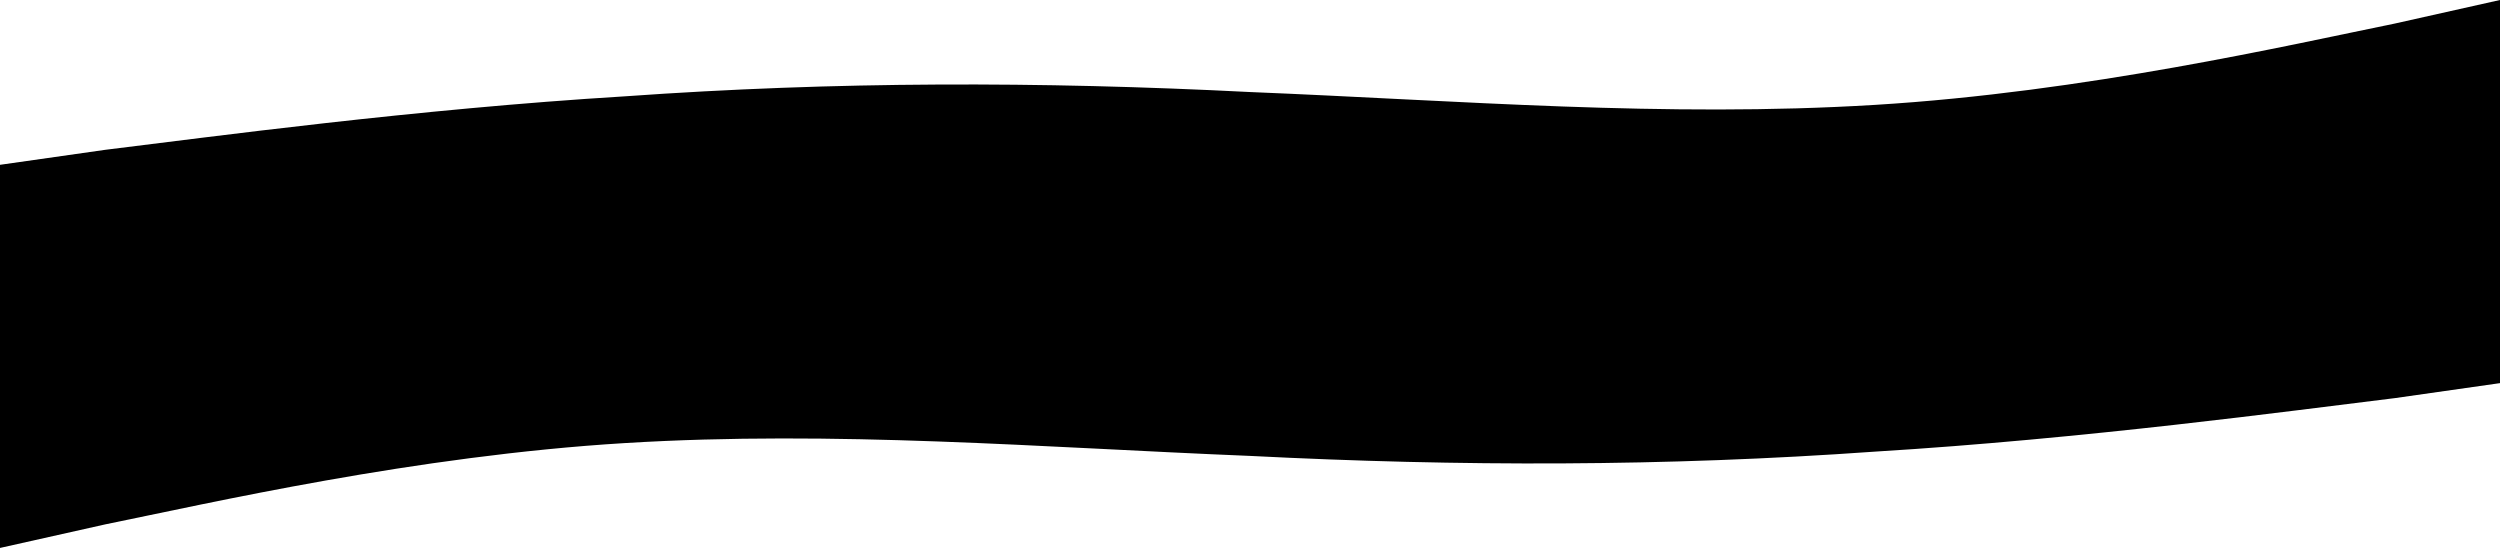
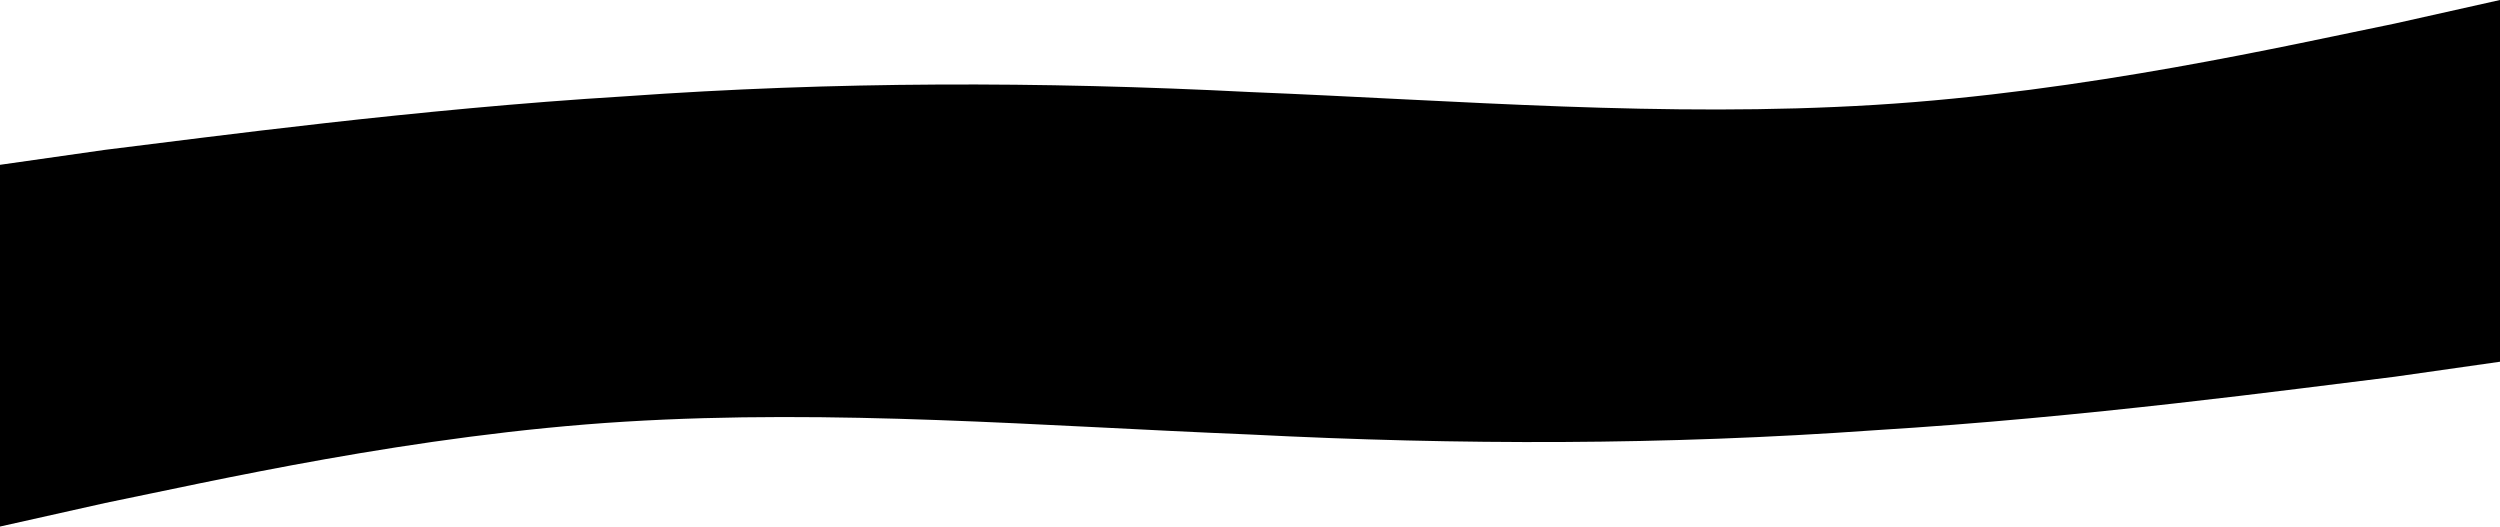
- <svg xmlns="http://www.w3.org/2000/svg" width="1168" height="256" viewBox="0 0 1168 256" fill="none">
+ <svg xmlns="http://www.w3.org/2000/svg" width="1168" height="246" viewBox="0 0 1168 246" fill="none">
  <path fill-rule="evenodd" clip-rule="evenodd" d="M0 77L49.121 70C98.243 64 193.757 51 292 45C390.243 38 485.757 38 584 43C682.243 47 777.757 55 876 49C974.243 43 1069.76 21 1118.88 11L1168 0V128H1118.88C1069.76 128 974.243 128 876 128C777.757 128 682.243 128 584 128C485.757 128 390.243 128 292 128C193.757 128 98.243 128 49.121 128H0V77Z" fill="black" />
-   <path fill-rule="evenodd" clip-rule="evenodd" d="M1168 179L1118.88 186C1069.76 192 974.243 205 876 211C777.757 218 682.243 218 584 213C485.757 209 390.243 201 292 207C193.757 213 98.243 235 49.121 245L1.90735e-06 256V128H49.121C98.243 128 193.757 128 292 128C390.243 128 485.757 128 584 128C682.243 128 777.757 128 876 128C974.243 128 1069.76 128 1118.88 128H1168V179Z" fill="black" />
+   <path fill-rule="evenodd" clip-rule="evenodd" d="M1168 169L1118.88 176C1069.76 182 974.243 195 876 201C777.757 208 682.243 208 584 203C485.757 199 390.243 191 292 197C193.757 203 98.243 225 49.121 235L1.90735e-06 246V118H49.121C98.243 118 193.757 118 292 118C390.243 118 485.757 118 584 118C682.243 118 777.757 118 876 118C974.243 118 1069.76 118 1118.88 118H1168V169Z" fill="black" />
</svg>
